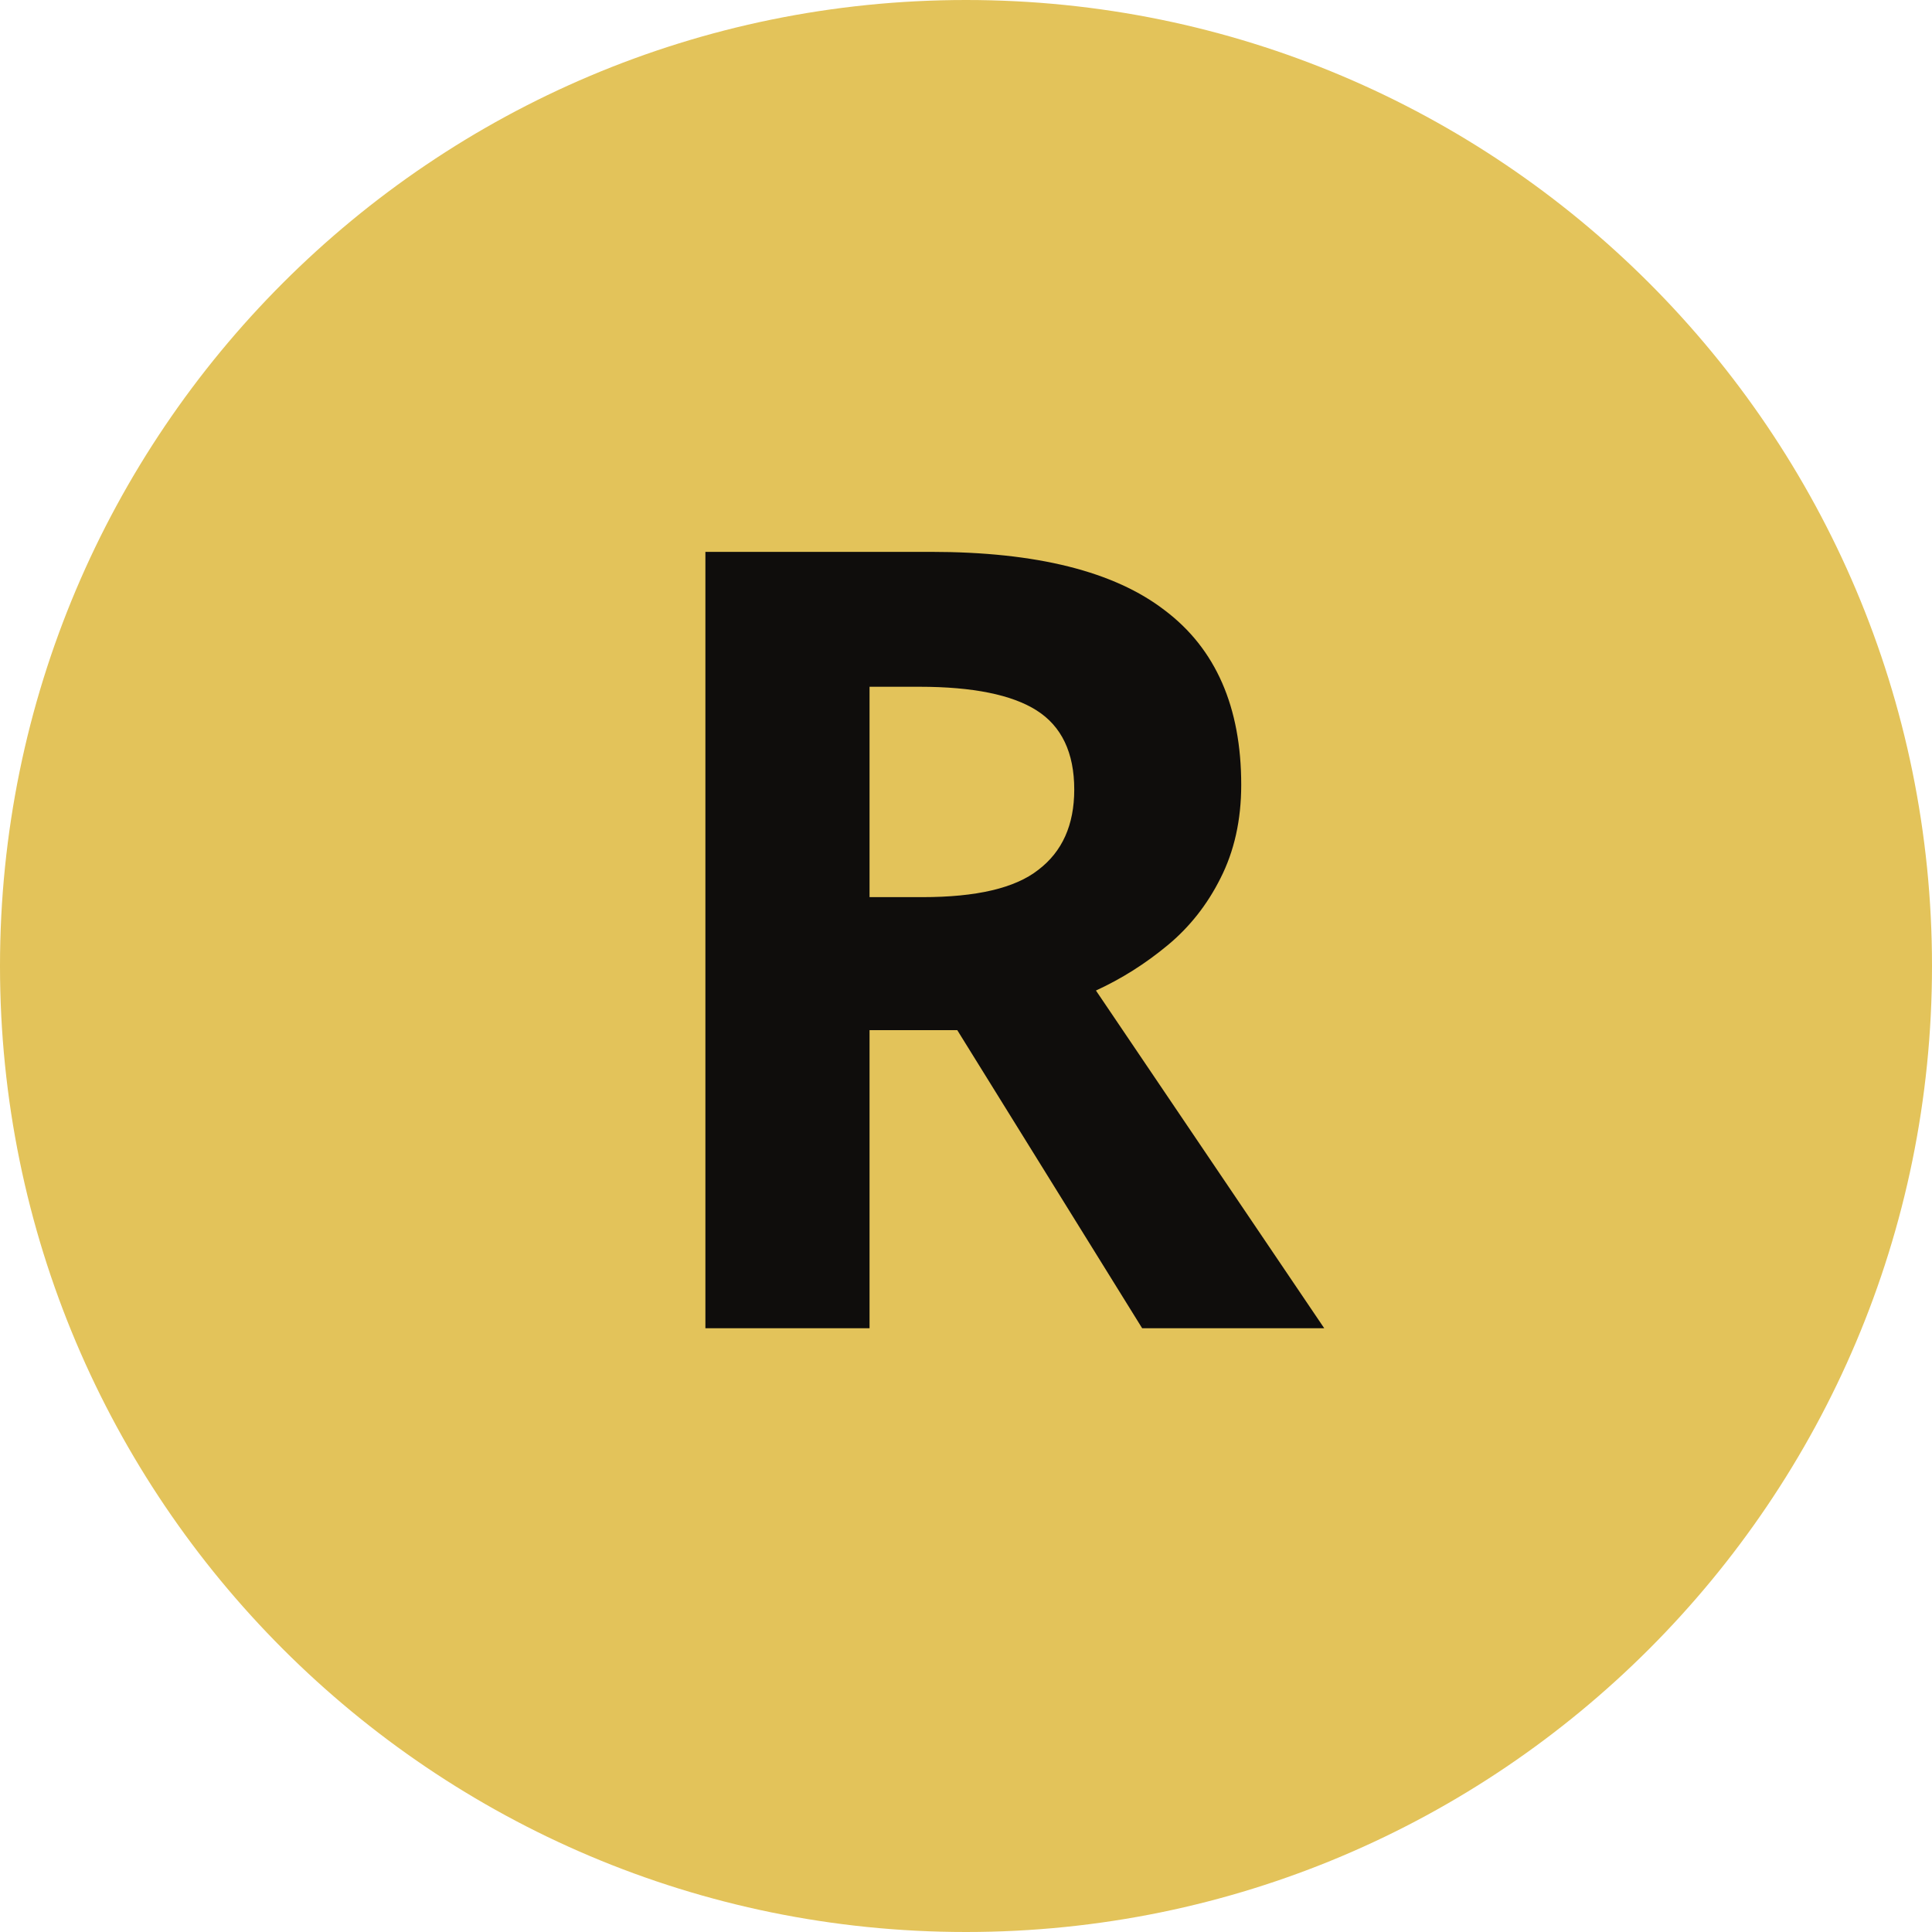
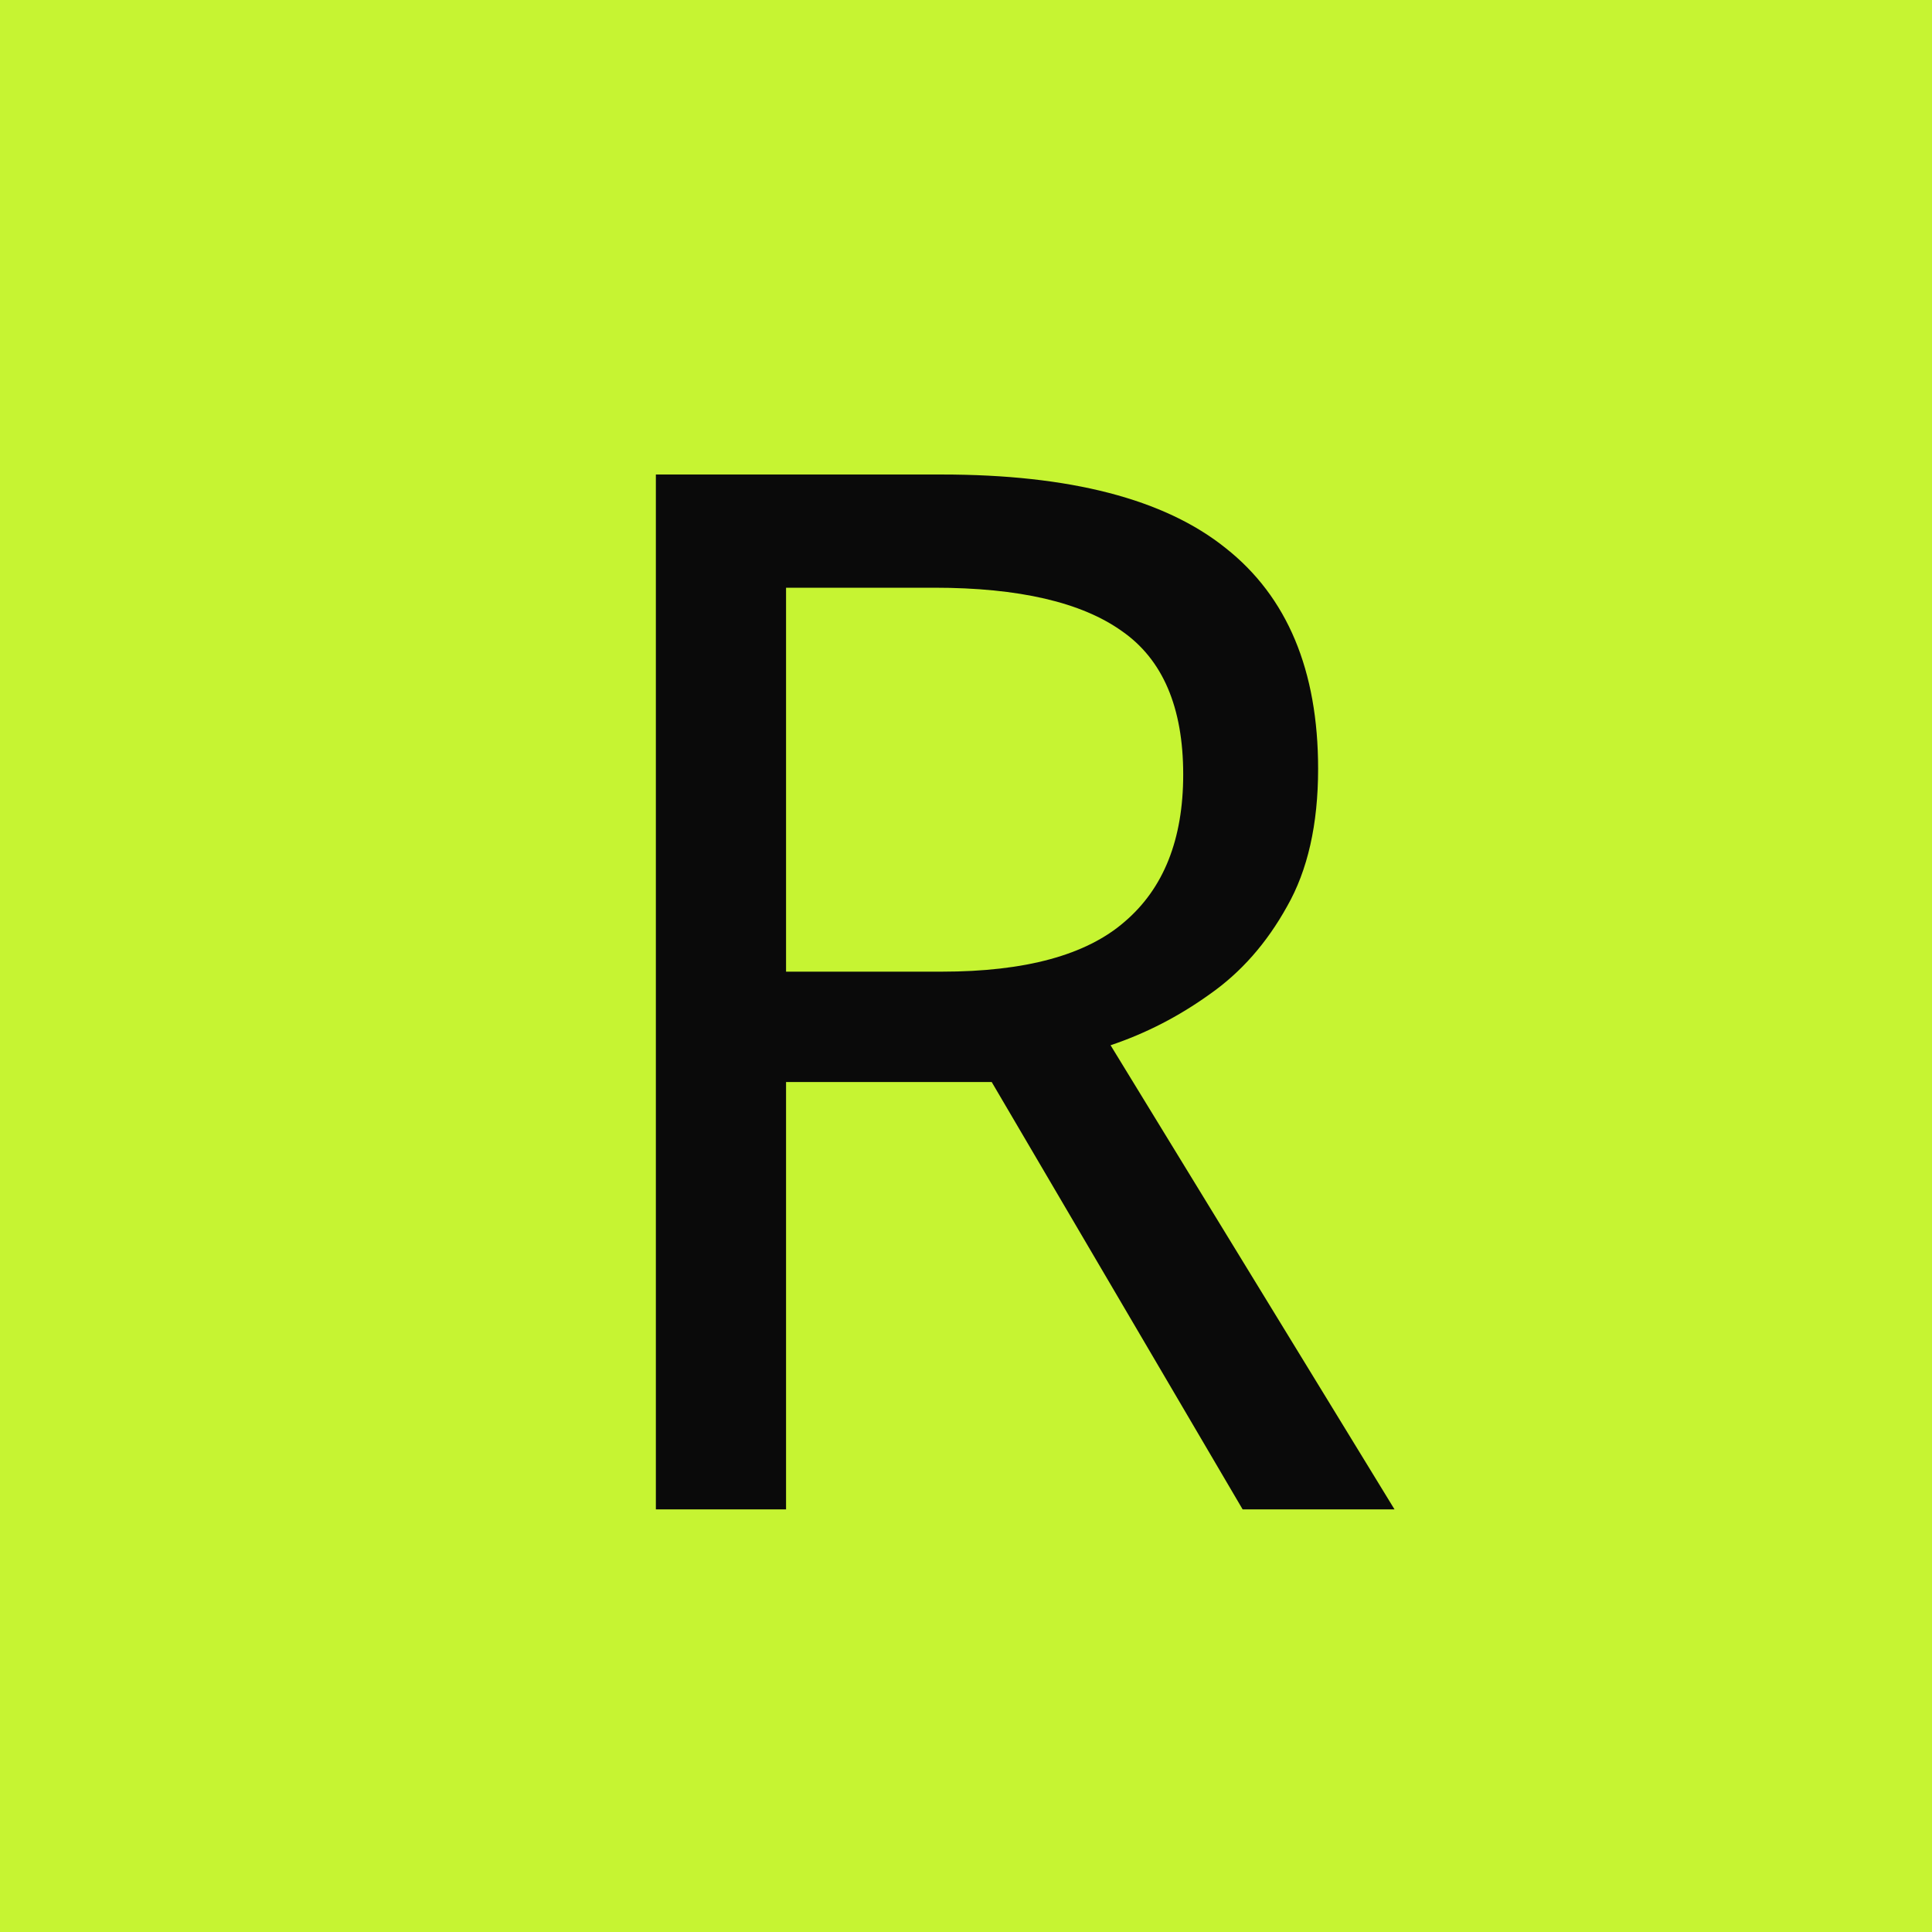
<svg xmlns="http://www.w3.org/2000/svg" viewBox="0 0 32 32">
-   <circle cx="16" cy="16" r="16" fill="#e3c35a" />
-   <text x="16" y="22" font-size="18" font-family="sans-serif" font-weight="bold" text-anchor="middle" fill="#0f0d0c">R</text>
+   <rect width="32" height="32" fill="#C6F432" />
+   <text x="16" y="25" font-size="24" font-family="Impact, 'Arial Narrow', sans-serif" text-anchor="middle" fill="#0A0A0A">R</text>
</svg>
